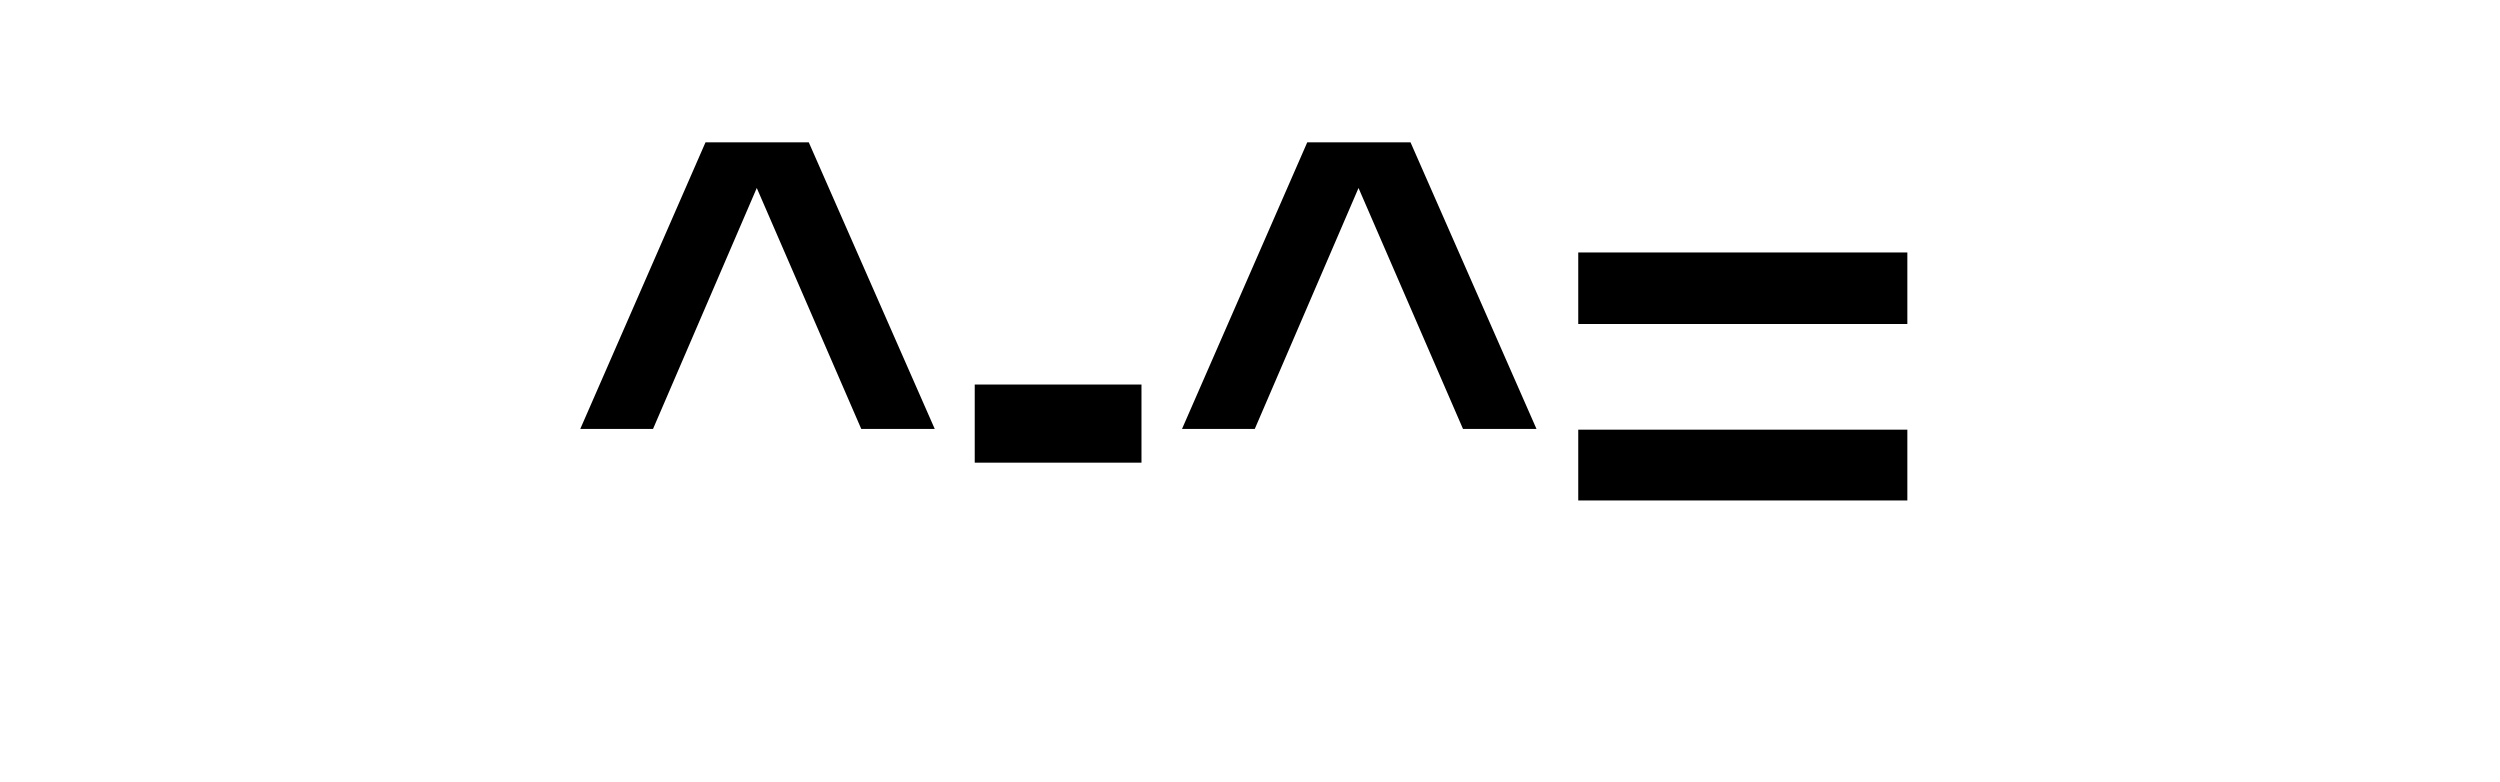
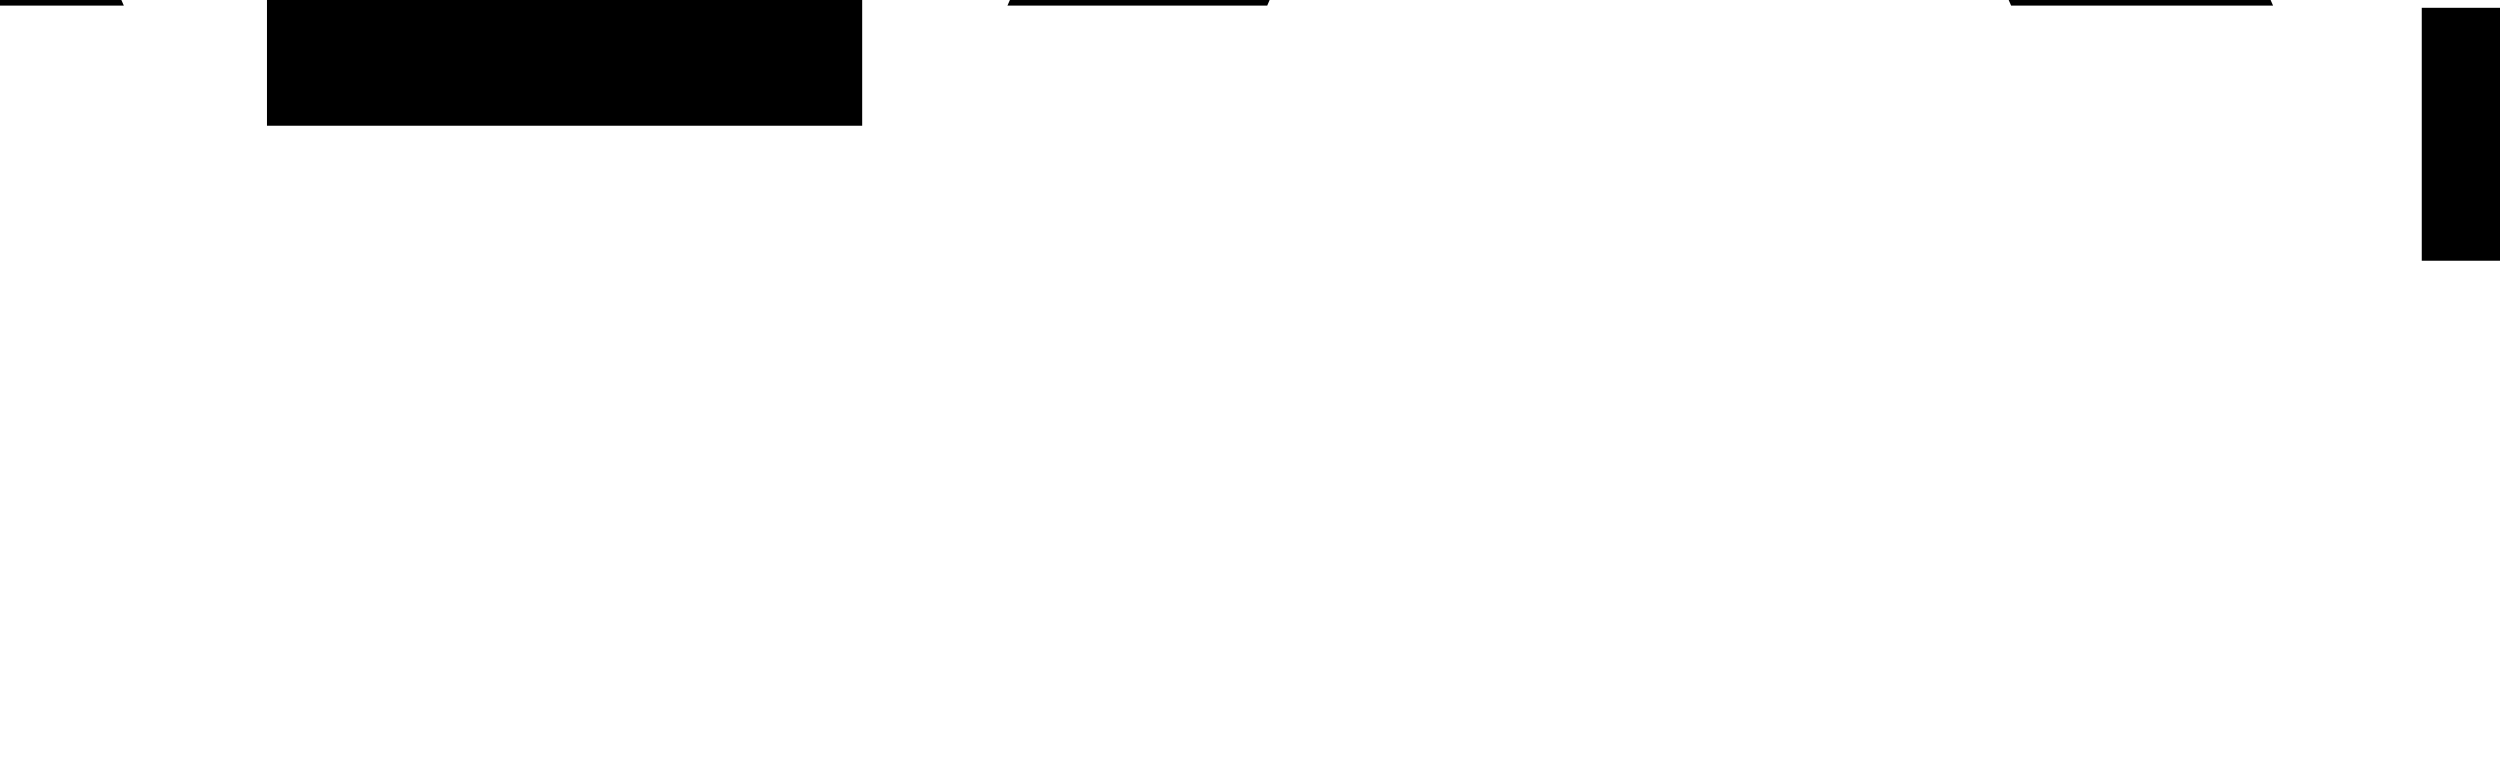
<svg xmlns="http://www.w3.org/2000/svg" viewBox="0 0 160 50">
-   <text x="80" y="38" text-anchor="middle" font-family="Arial, sans-serif" font-size="42" font-weight="bold" fill="#000">^-^=</text>
+   <text x="80" y="38" text-anchor="middle" font-family="Arial, sans-serif" font-size="150" font-weight="bold" fill="#000">^-^=</text>
</svg>
